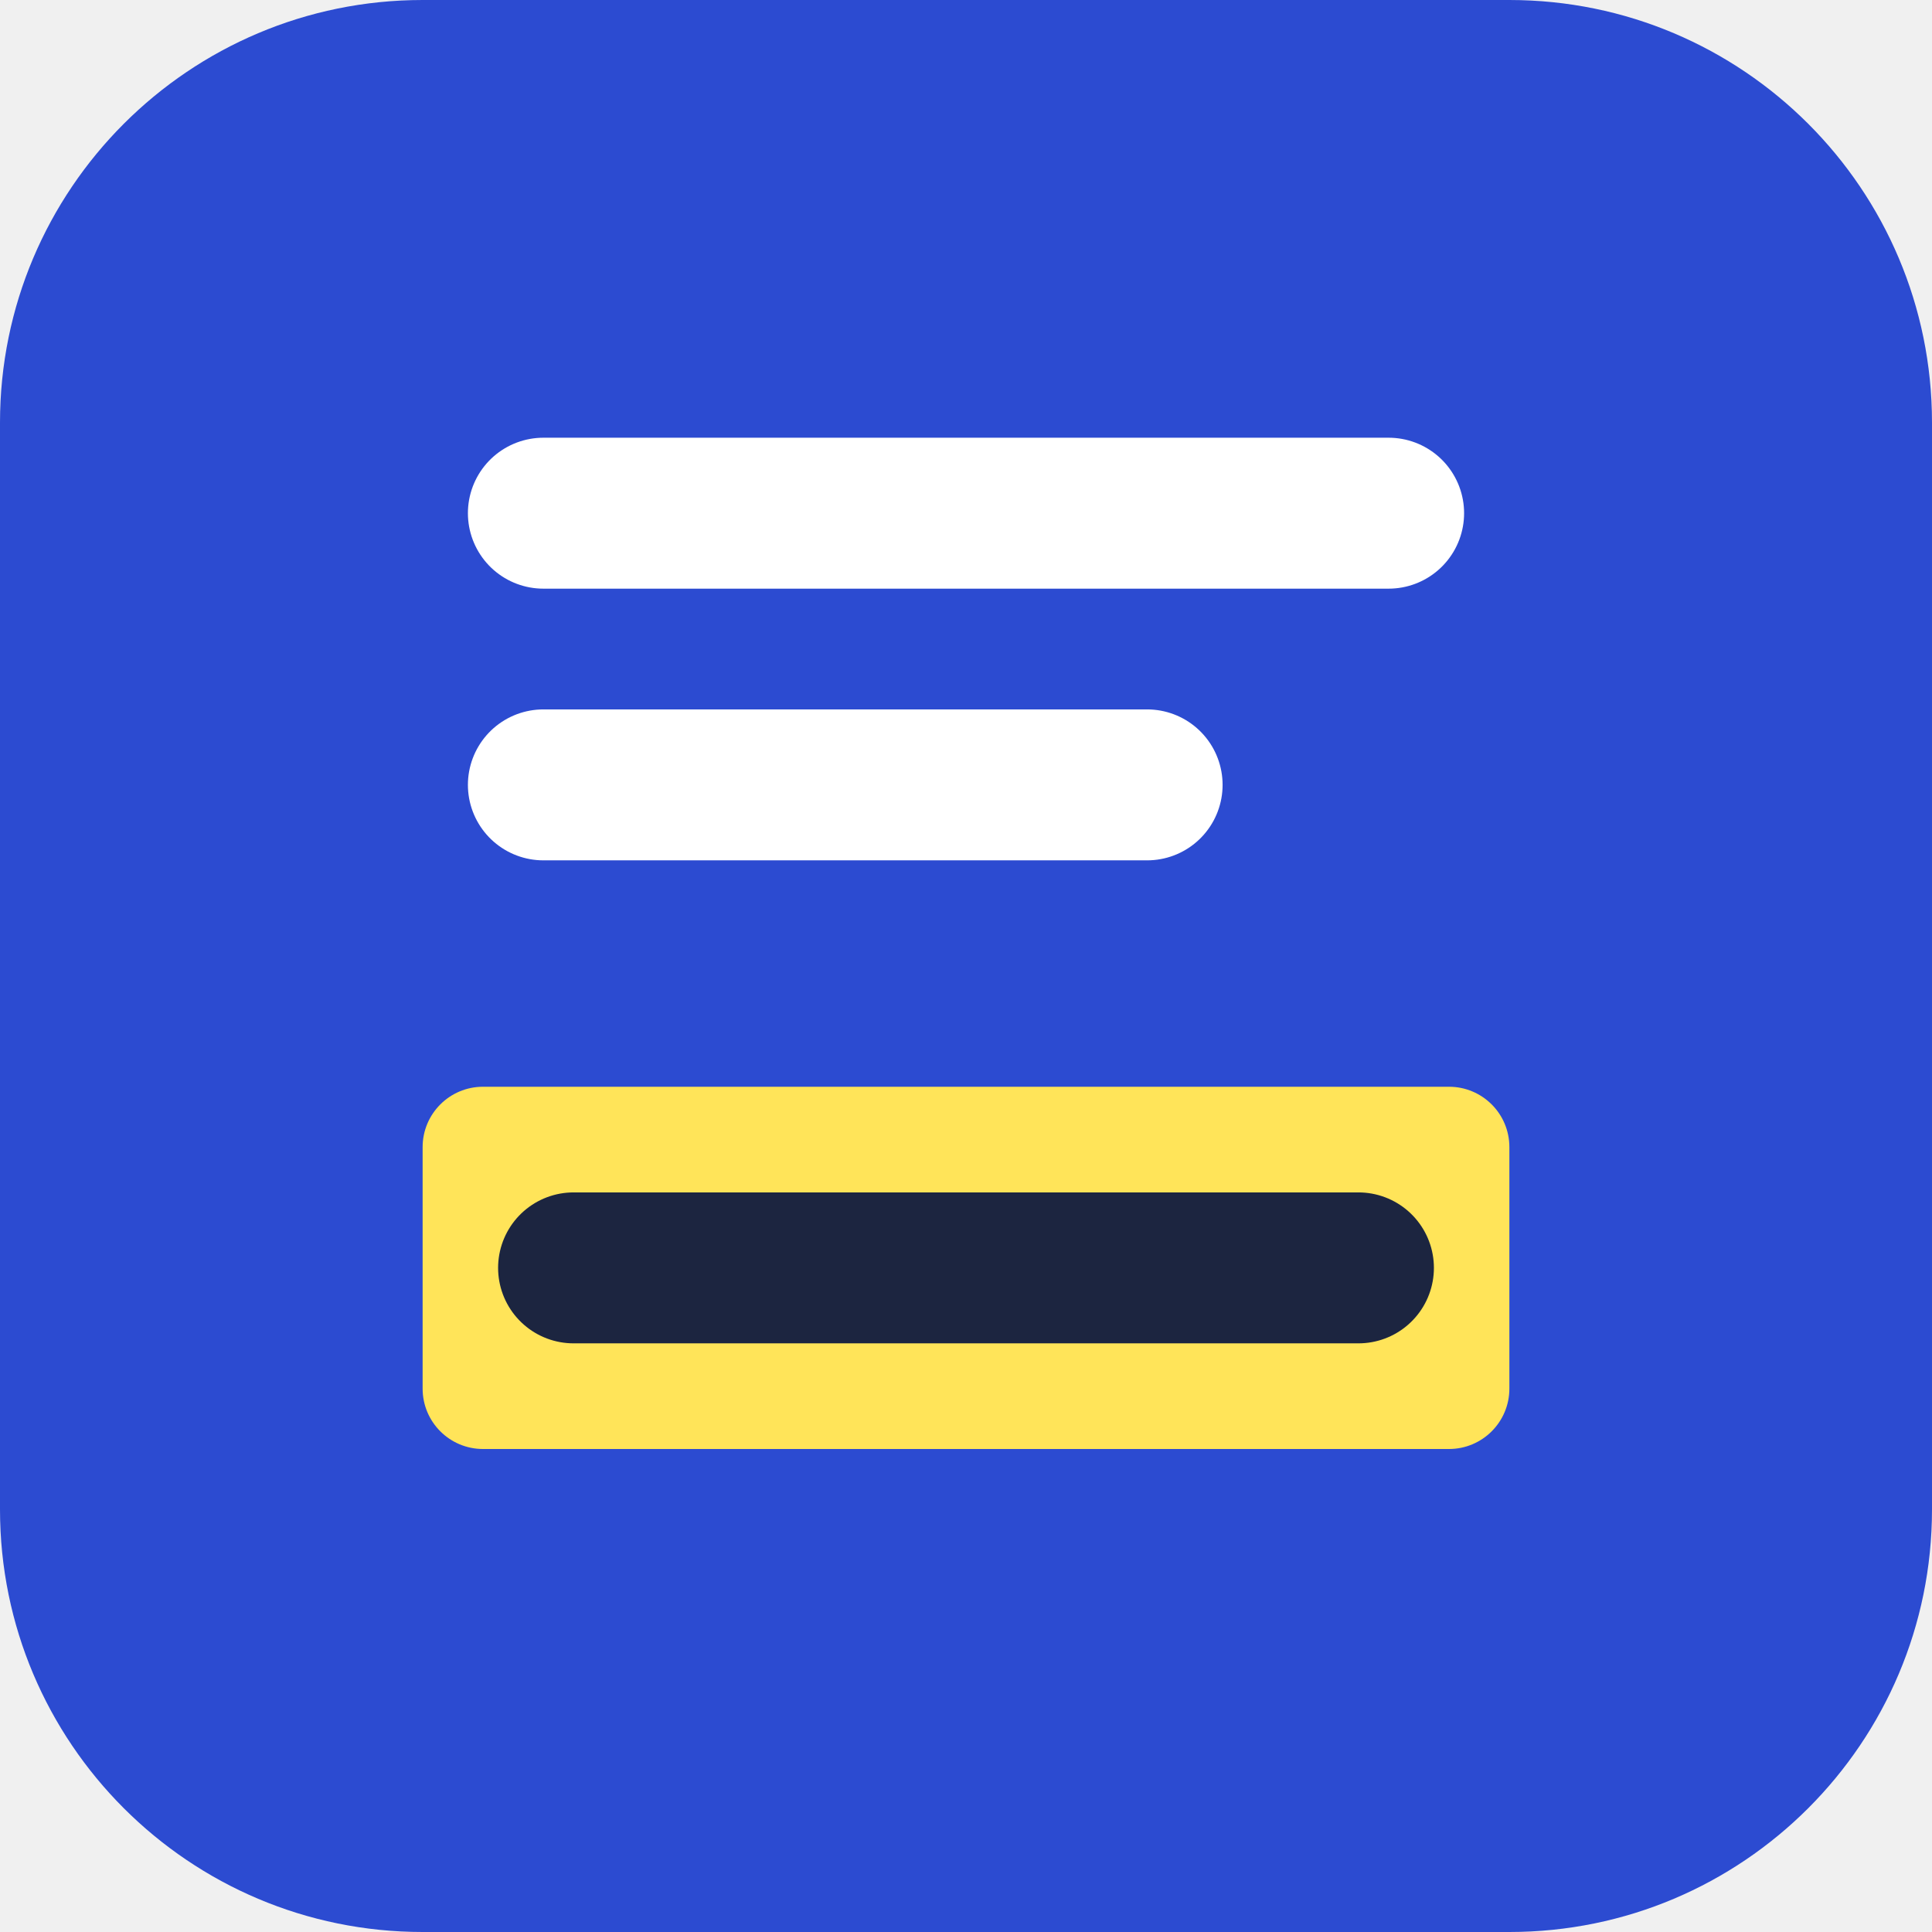
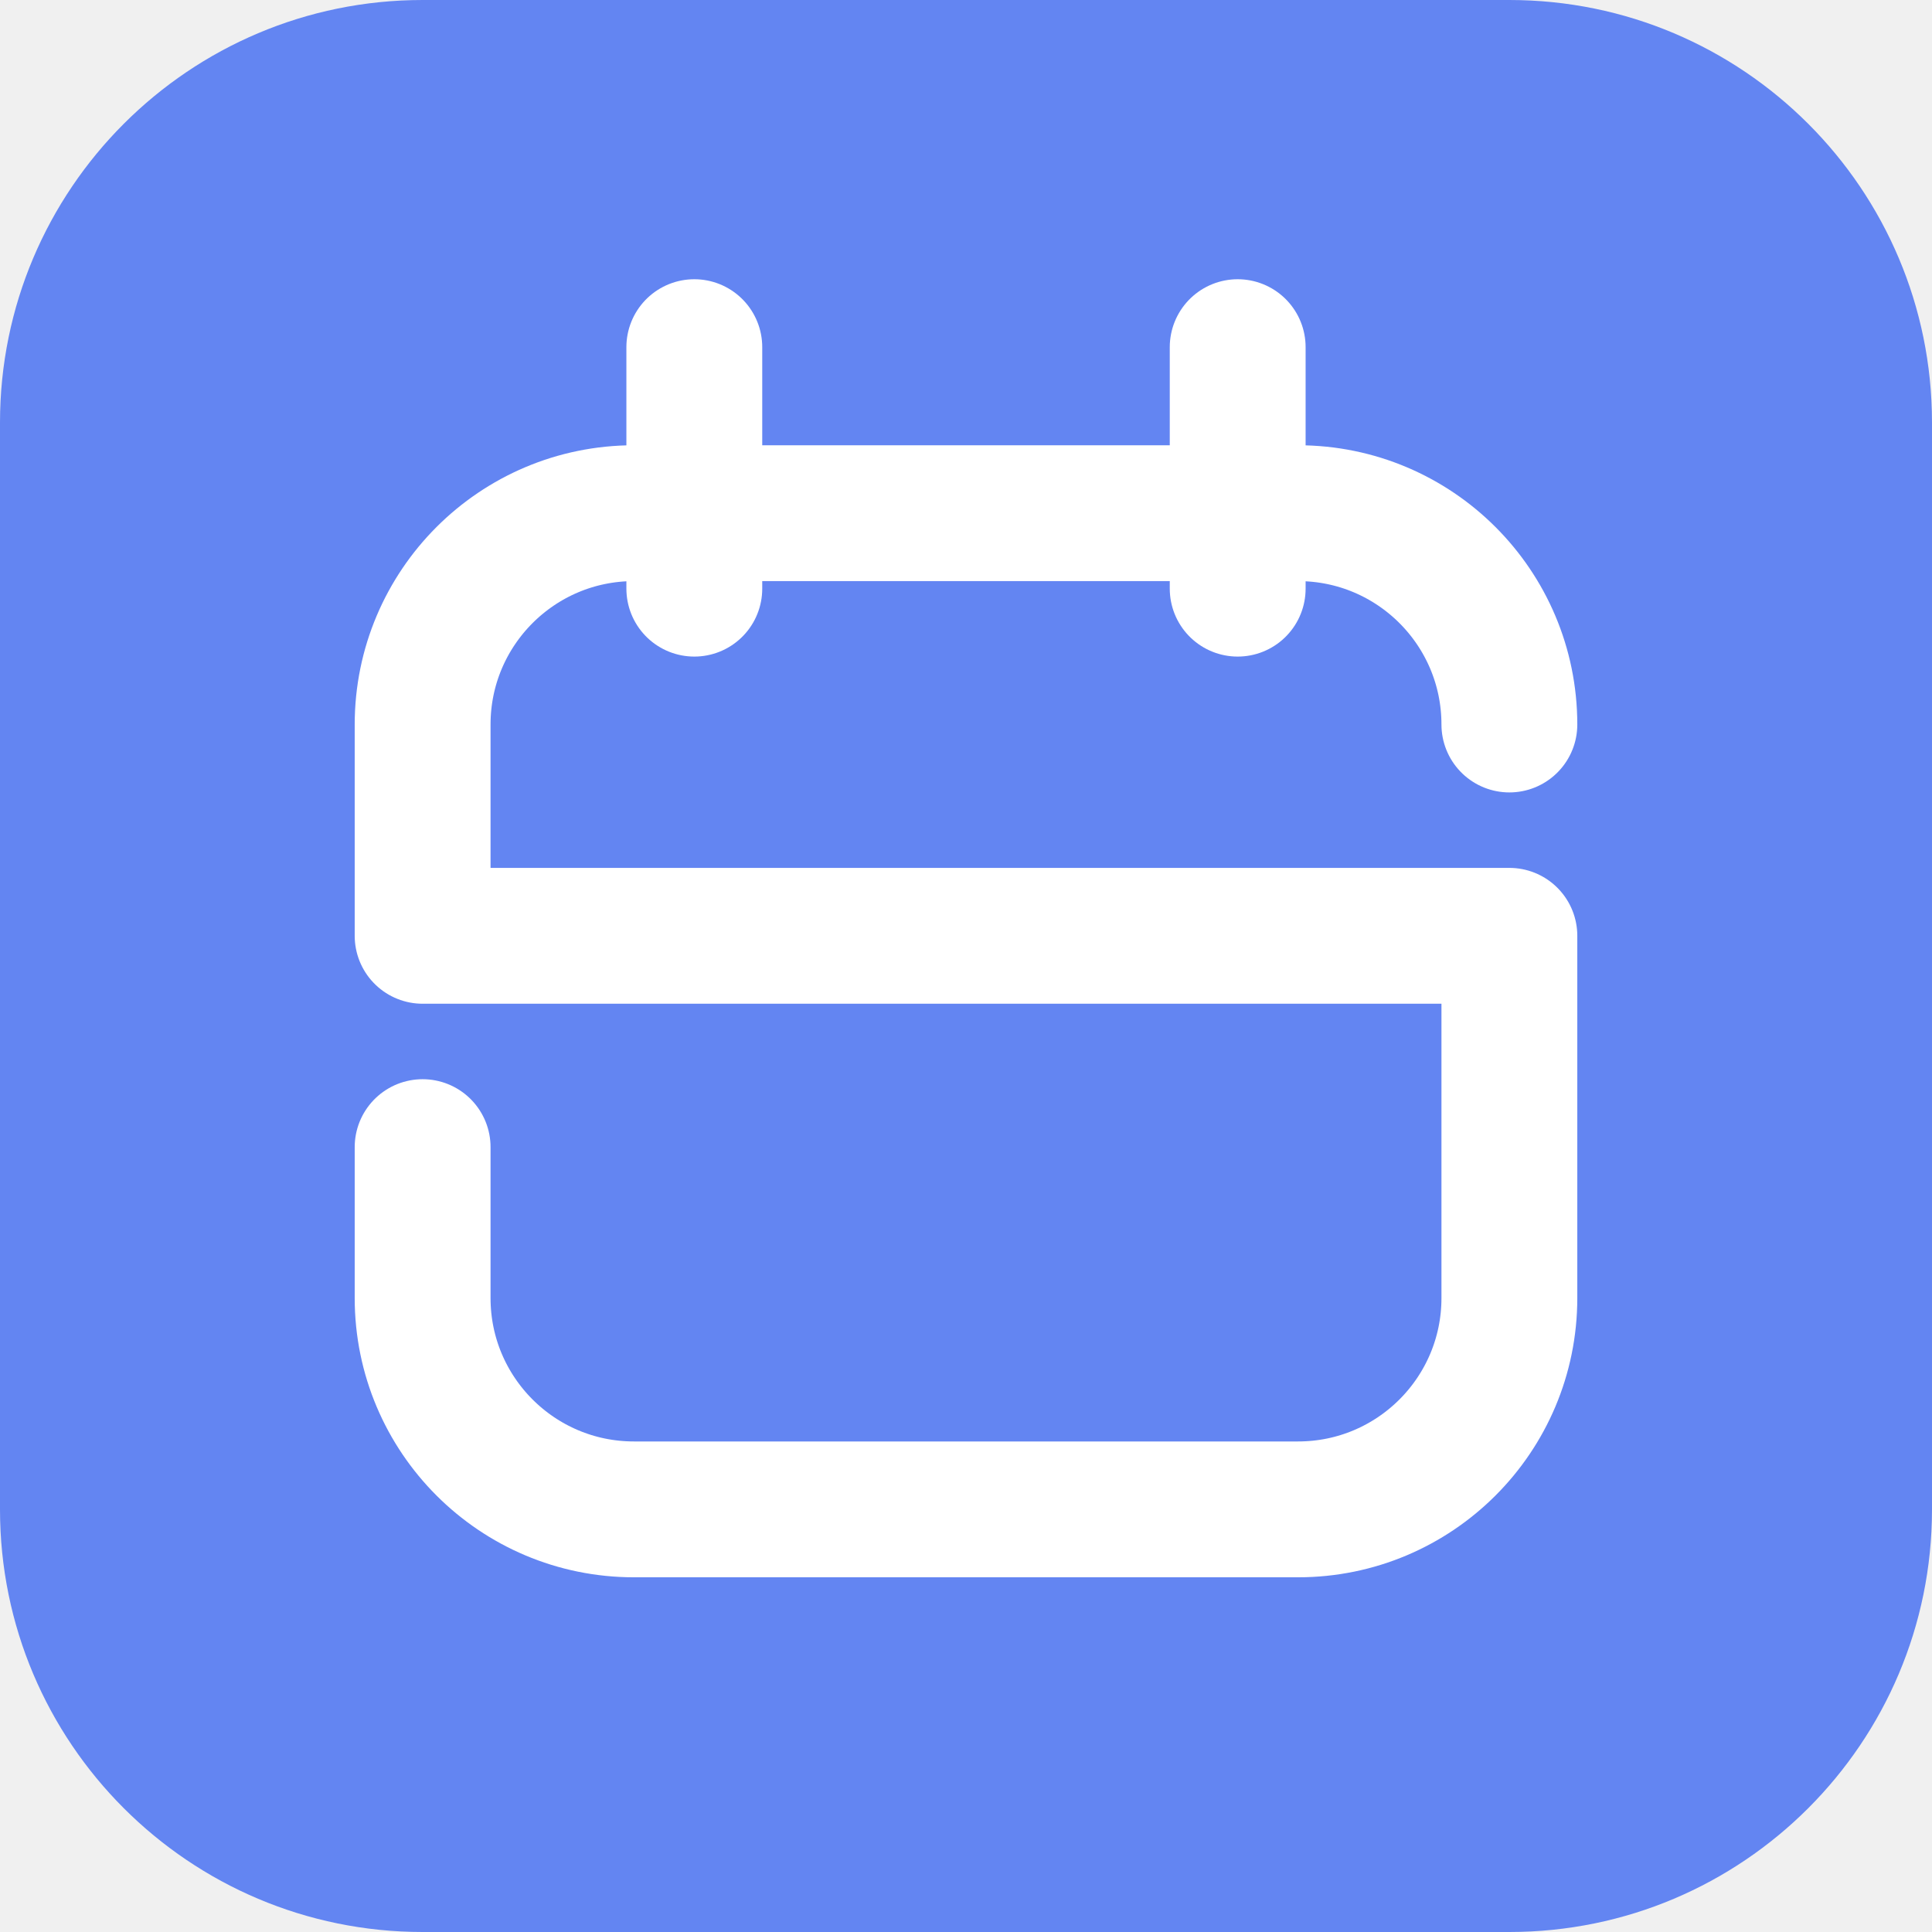
<svg xmlns="http://www.w3.org/2000/svg" viewBox="0 0 64 64">
-   <rect width="64" height="64" rx="14" fill="#2C4BD1" />
-   <rect x="14" y="36" width="36" height="12" rx="2" fill="#FFE459" />
-   <path d="M18 17h28M18 26h20" stroke="#FFFFFF" stroke-width="5" stroke-linecap="round" />
-   <path d="M19 42h26" stroke="#1C2540" stroke-width="5" stroke-linecap="round" />
+   <rect width="64" height="64" rx="14" fill="#6385F2" />
+   <g fill="none" stroke="#FFFFFF" stroke-width="4.5" stroke-linecap="round" stroke-linejoin="round">
+     <path d="M50 24A7 7 0 0 0 43 17H21A7 7 0 0 0 14 24V31H50V43A7 7 0 0 1 43 50H21A7 7 0 0 1 14 43V38" />
+     <path d="M23 11.5v8M41 11.5v8" />
+   </g>
</svg>
